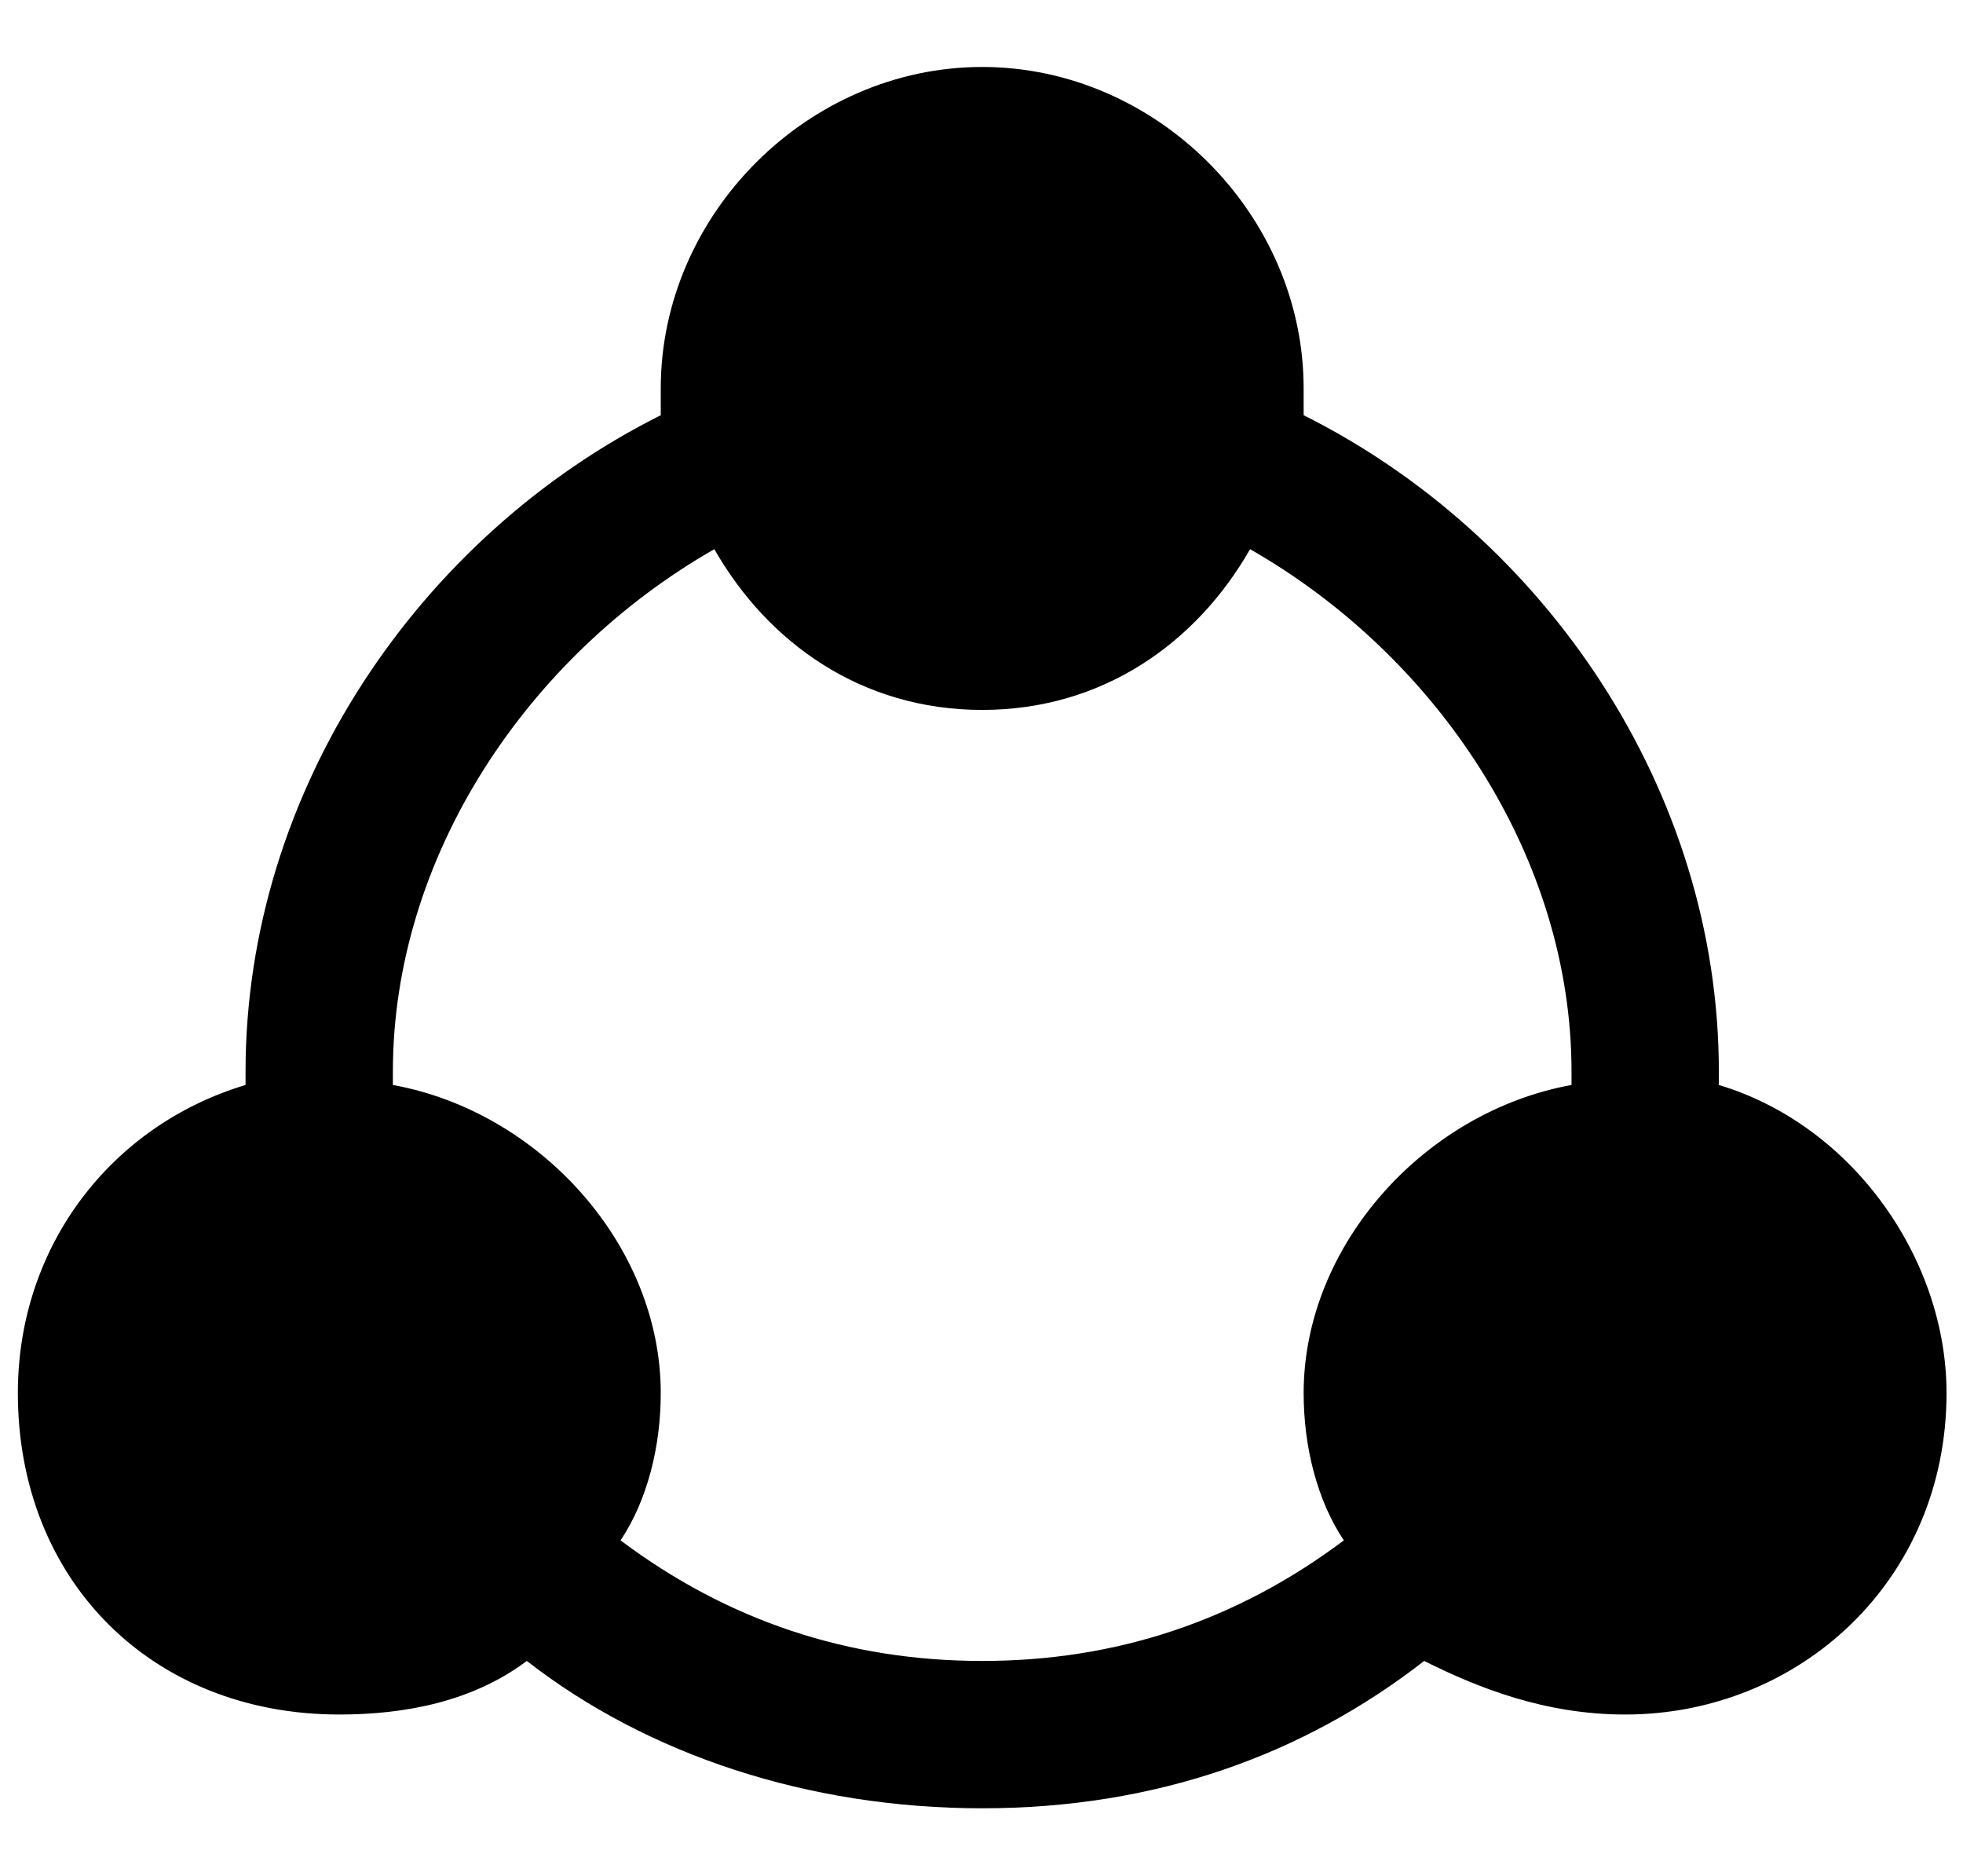
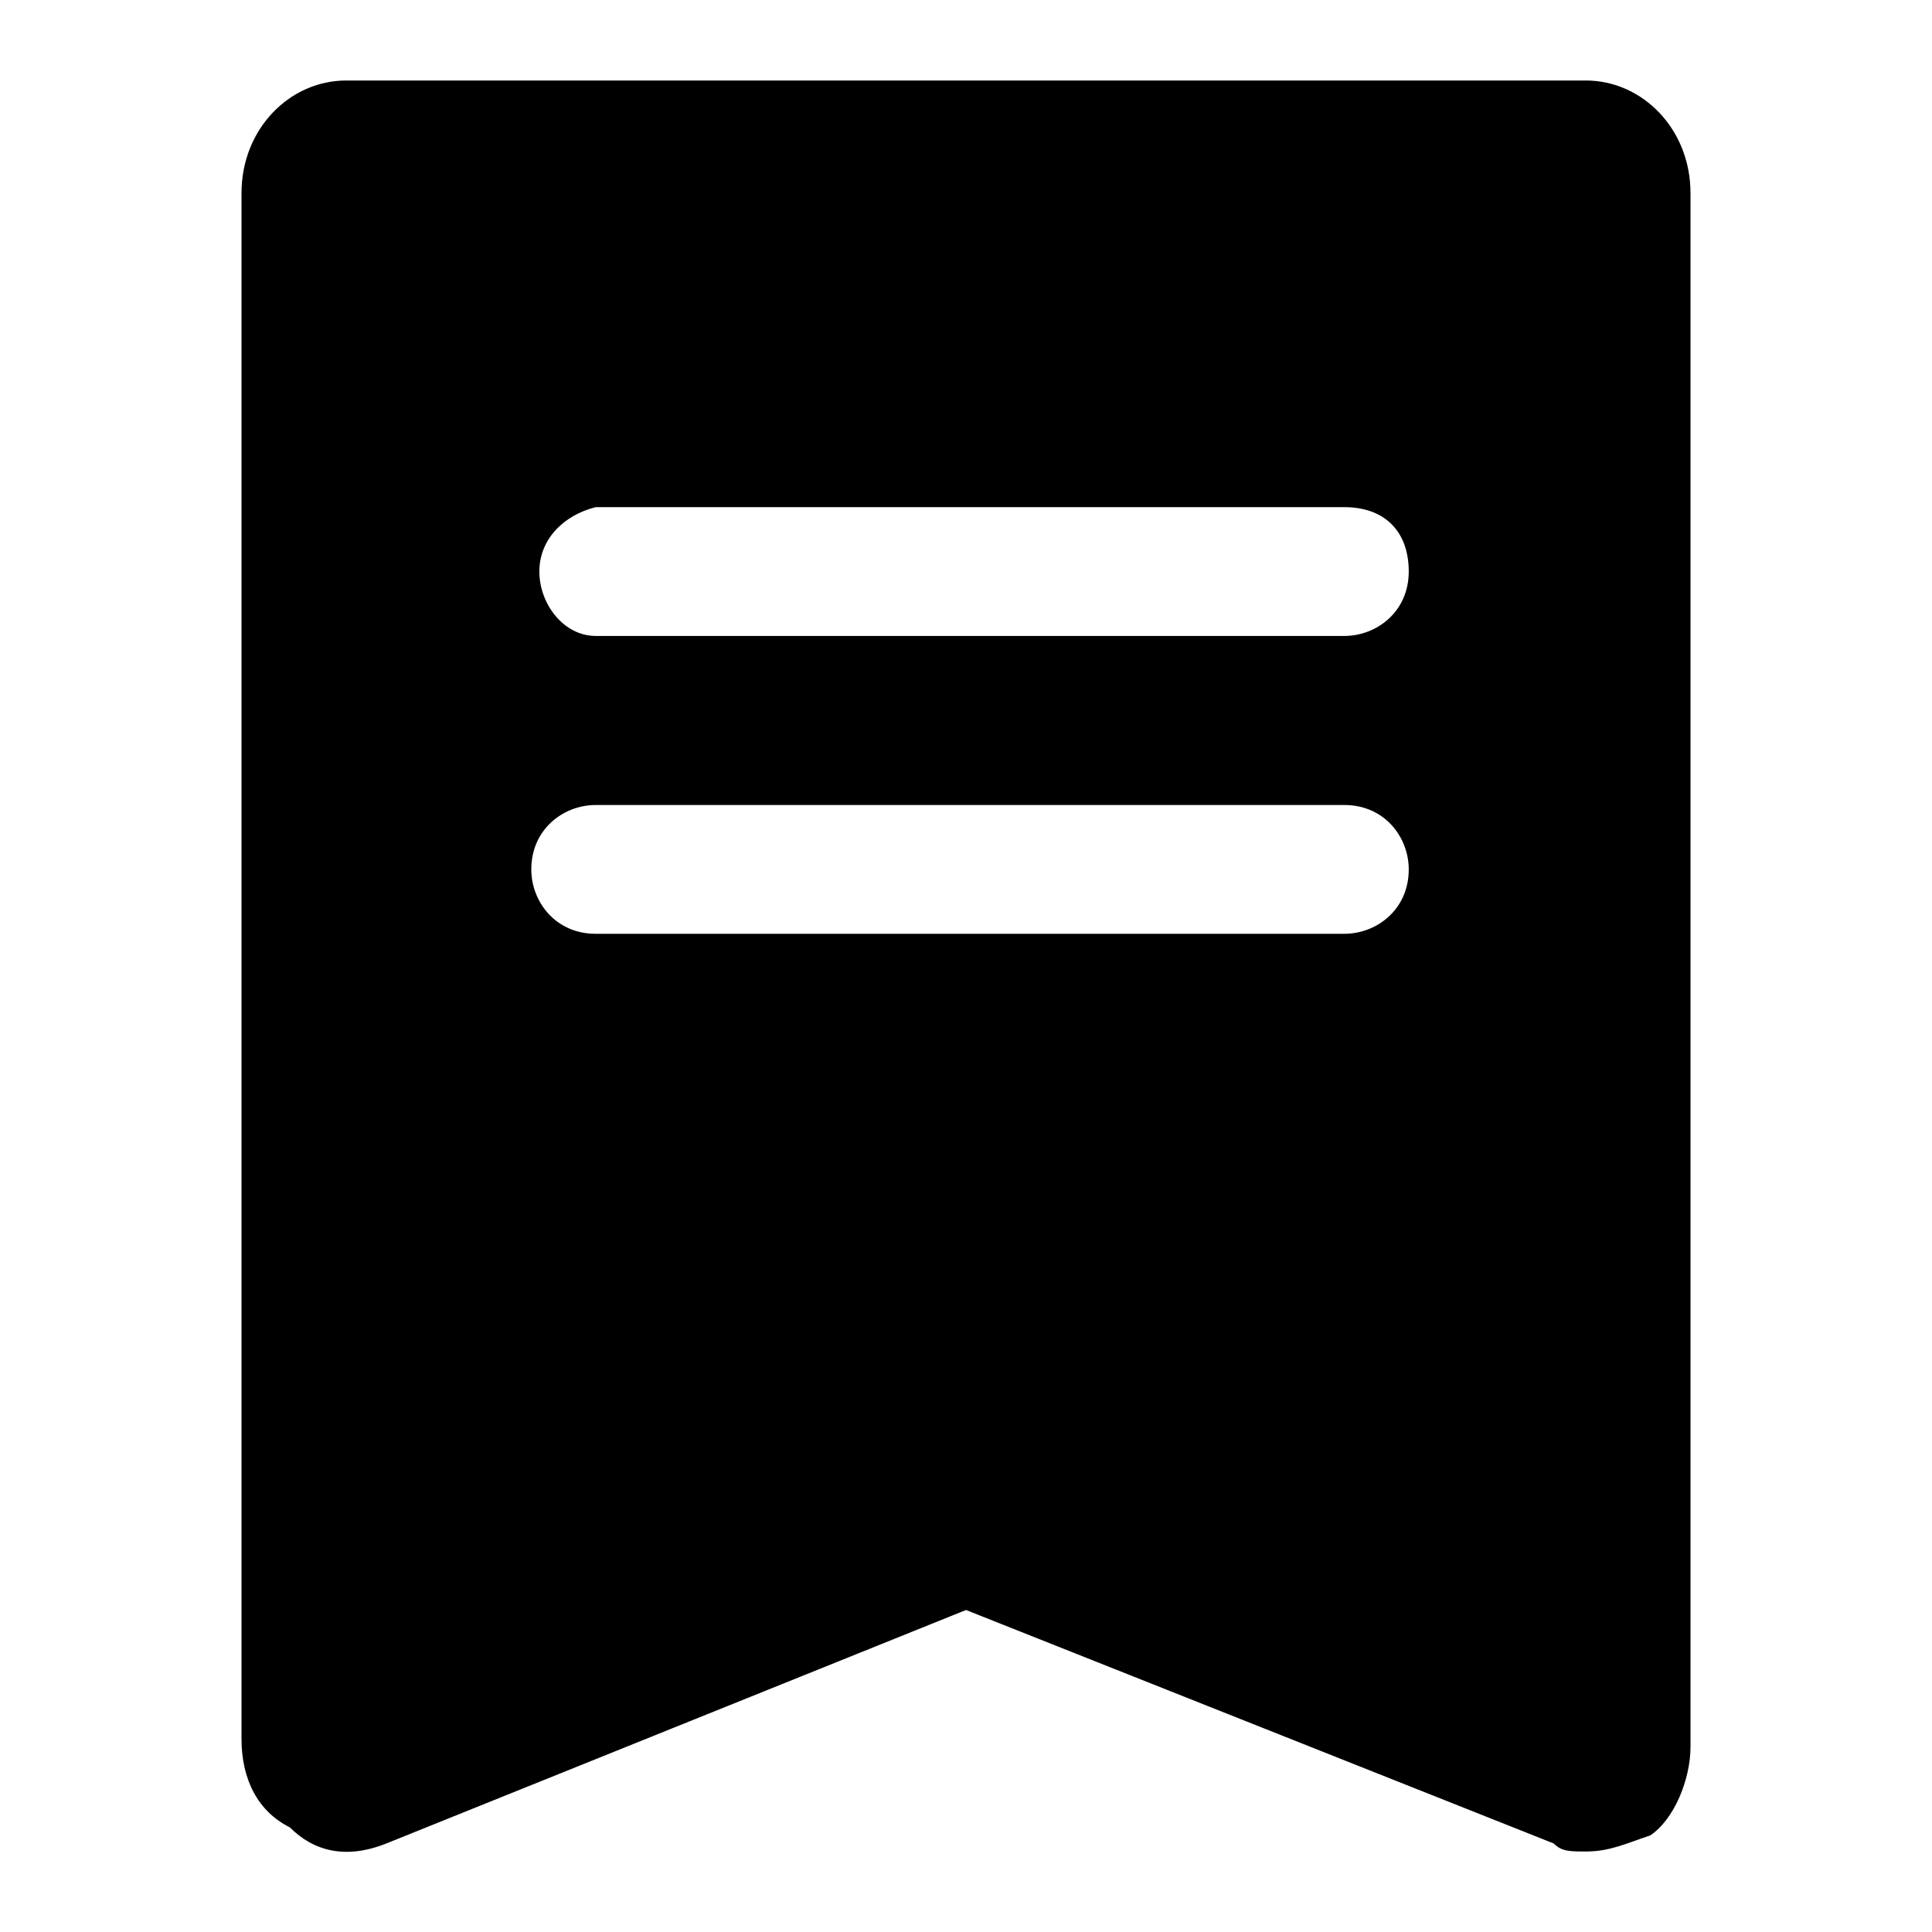
- <svg xmlns="http://www.w3.org/2000/svg" t="1600999020983" class="icon" viewBox="0 0 1072 1024" version="1.1" p-id="1731" width="523.438" height="500">
+ <svg xmlns="http://www.w3.org/2000/svg" t="1601381260123" class="icon" viewBox="0 0 1024 1024" version="1.1" p-id="4096" width="500" height="500">
  <defs>
    <style type="text/css" />
  </defs>
-   <path d="M938.667 592.457V585.143c0-153.6-95.086-292.571-226.743-358.4v-14.629c0-95.086-80.457-175.543-175.543-175.543-95.086 0-175.543 80.457-175.543 175.543v14.629C229.181 292.571 134.095 431.543 134.095 585.143v7.314C60.952 614.4 9.752 680.229 9.752 760.686c0 102.4 73.143 175.543 175.543 175.543 36.571 0 73.143-7.314 102.4-29.257 65.829 51.2 153.6 80.457 248.686 80.457 95.086 0 175.543-29.257 241.371-80.457 29.257 14.629 65.829 29.257 109.714 29.257 95.086 0 175.543-73.143 175.543-175.543 0-73.143-51.2-146.286-124.343-168.229z m-599.771 248.686c14.629-21.943 21.943-51.2 21.943-80.457 0-80.457-65.829-153.6-146.286-168.229V585.143c0-117.029 73.143-226.743 175.543-285.257 29.257 51.2 80.457 87.771 146.286 87.771s117.029-36.571 146.286-87.771c102.4 58.514 175.543 168.229 175.543 285.257v7.314c-80.457 14.629-146.286 87.771-146.286 168.229 0 29.257 7.314 58.514 21.943 80.457-58.514 43.886-124.343 65.829-197.486 65.829s-138.971-21.943-197.486-65.829z" p-id="1732" />
+   <path d="M840.533 981.333c-8.533 0-12.8 0-17.067-4.267L512 853.333l-307.2 123.733c-21.333 8.533-38.4 4.267-51.2-8.533-17.067-8.533-25.6-25.6-25.6-46.933V102.4C128 68.267 153.6 42.667 183.467 42.667h657.067c29.867 0 55.467 25.6 55.467 59.733v823.467c0 17.067-8.533 38.4-21.333 46.933-12.8 4.267-21.333 8.533-34.133 8.533z m-128-644.267c17.067 0 34.133-12.8 34.133-34.133s-12.8-34.133-34.133-34.133H315.733c-17.067 4.267-29.867 17.067-29.867 34.133s12.8 34.133 29.867 34.133h396.8z m0 157.867c17.067 0 34.133-12.8 34.133-34.133 0-17.067-12.8-34.133-34.133-34.133H315.733c-17.067 0-34.133 12.8-34.133 34.133 0 17.067 12.8 34.133 34.133 34.133h396.8z" p-id="4097" />
</svg>
